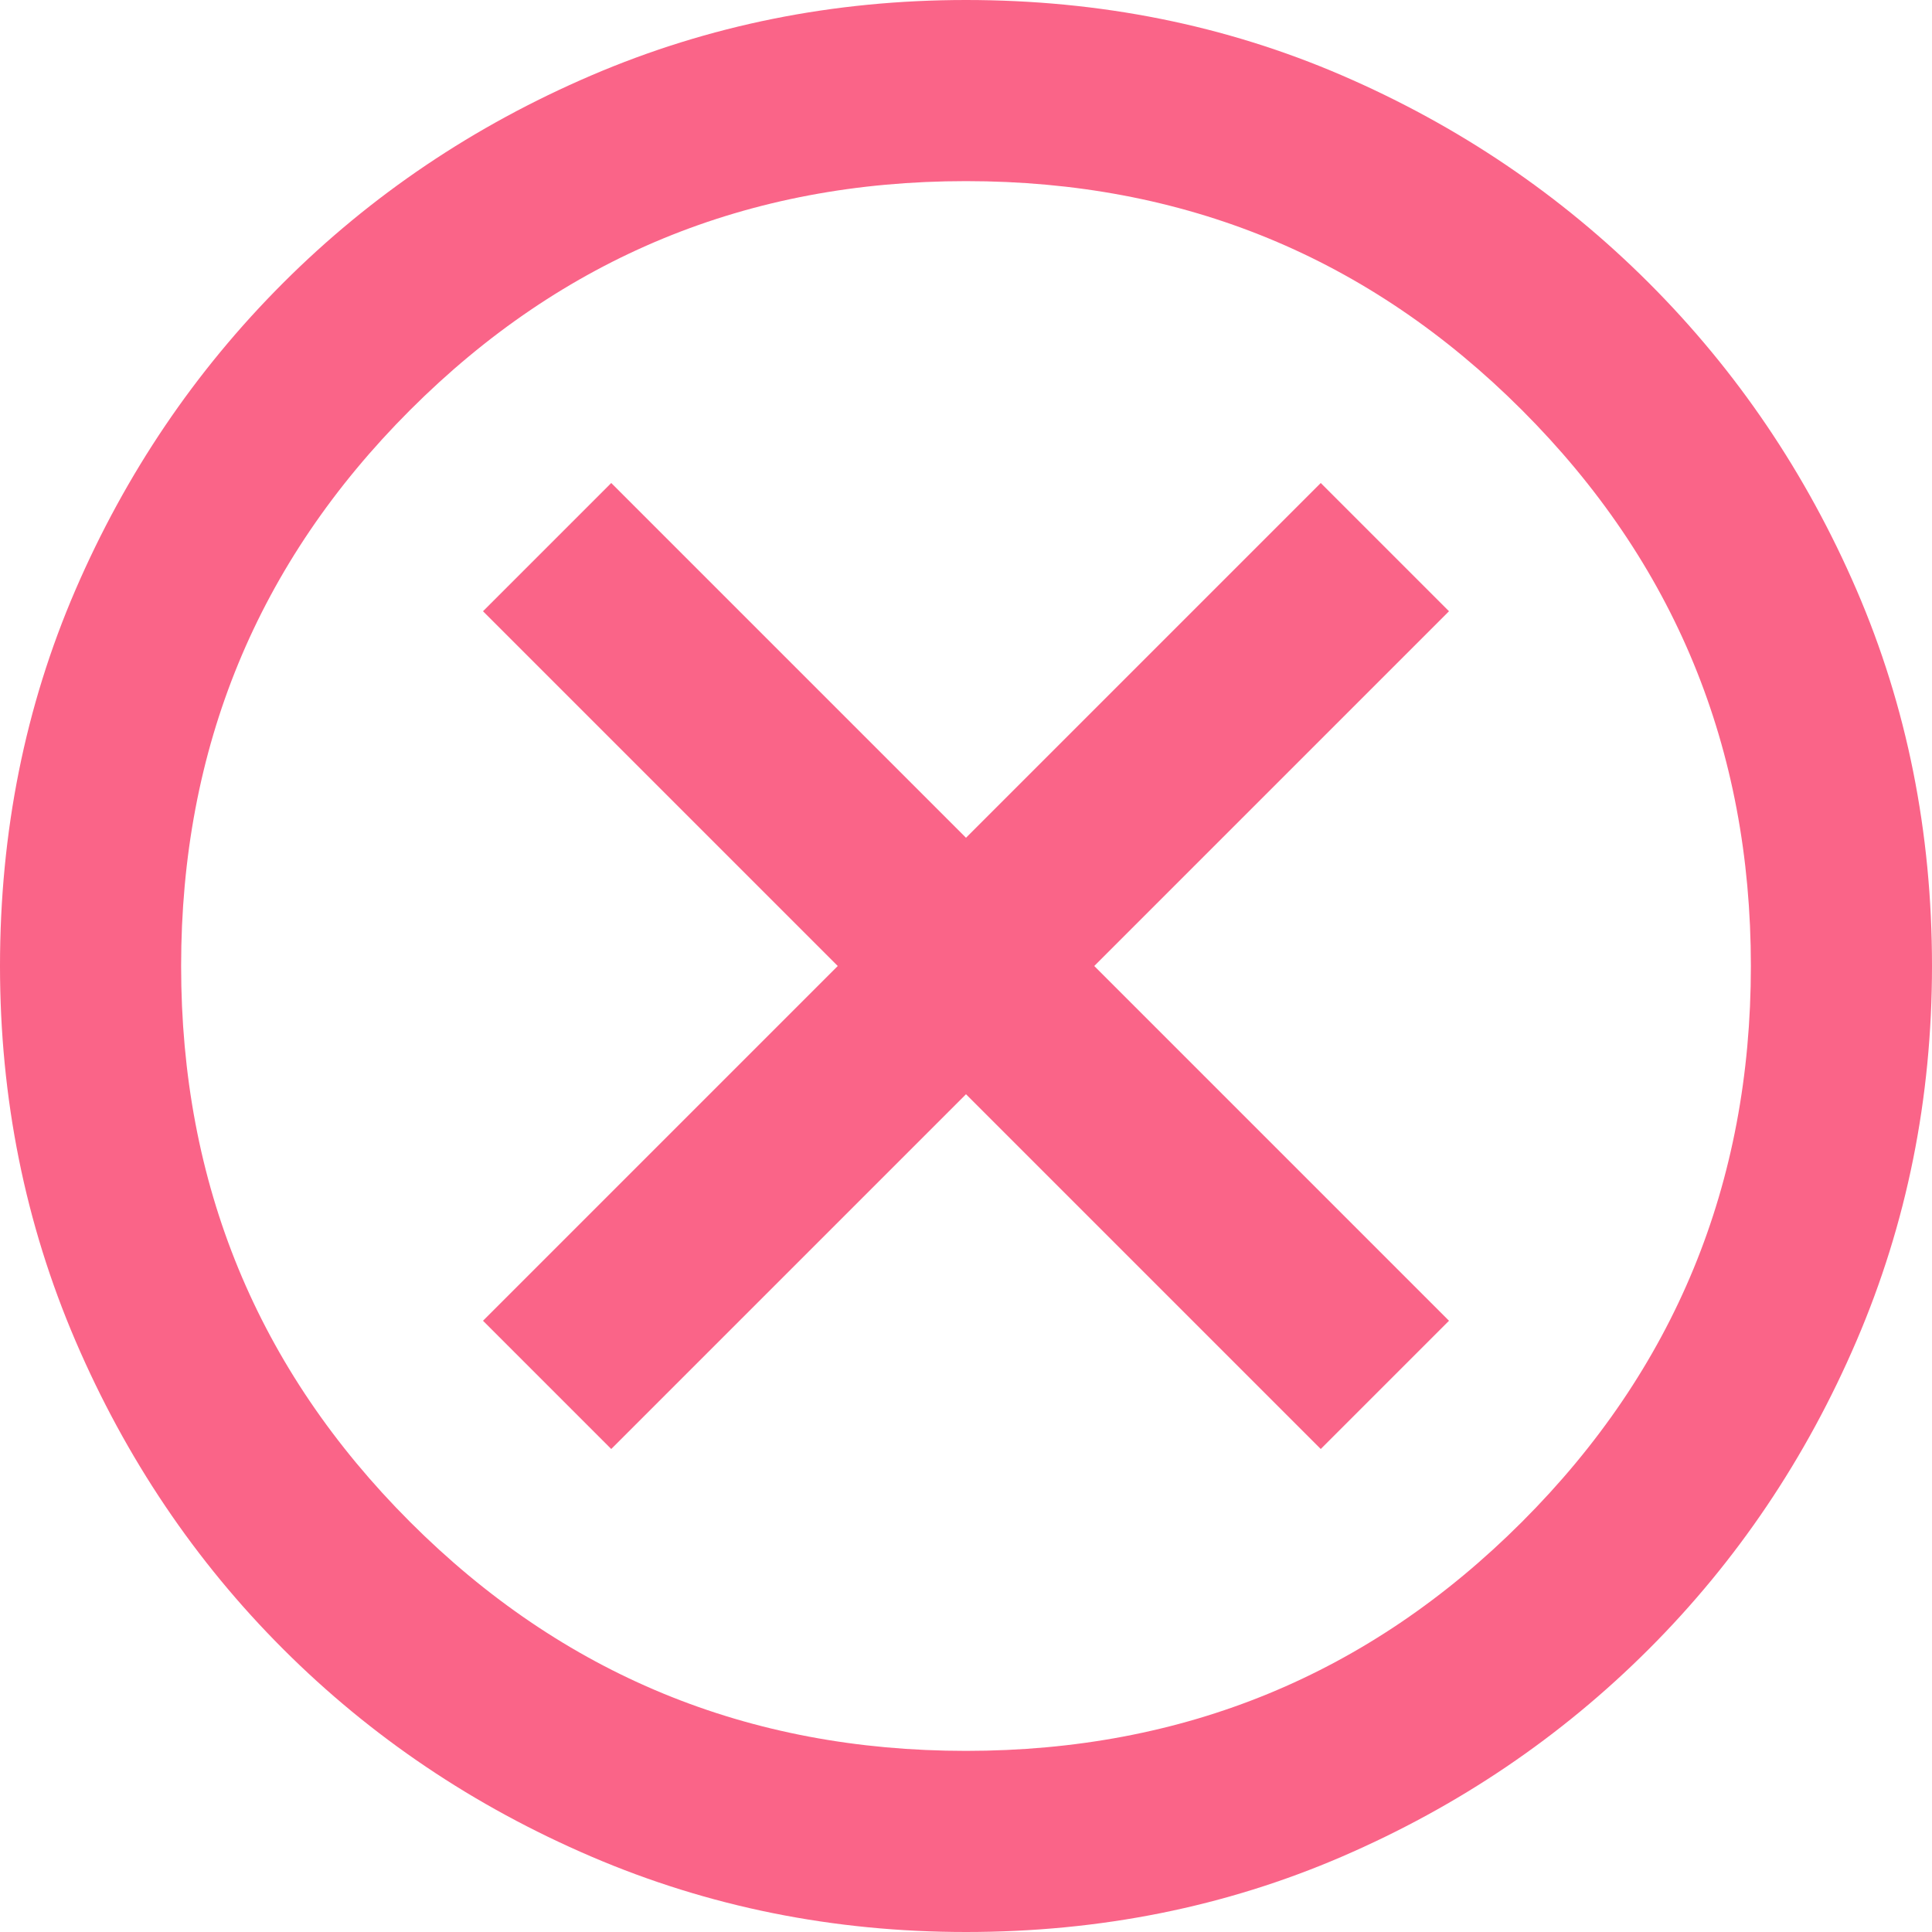
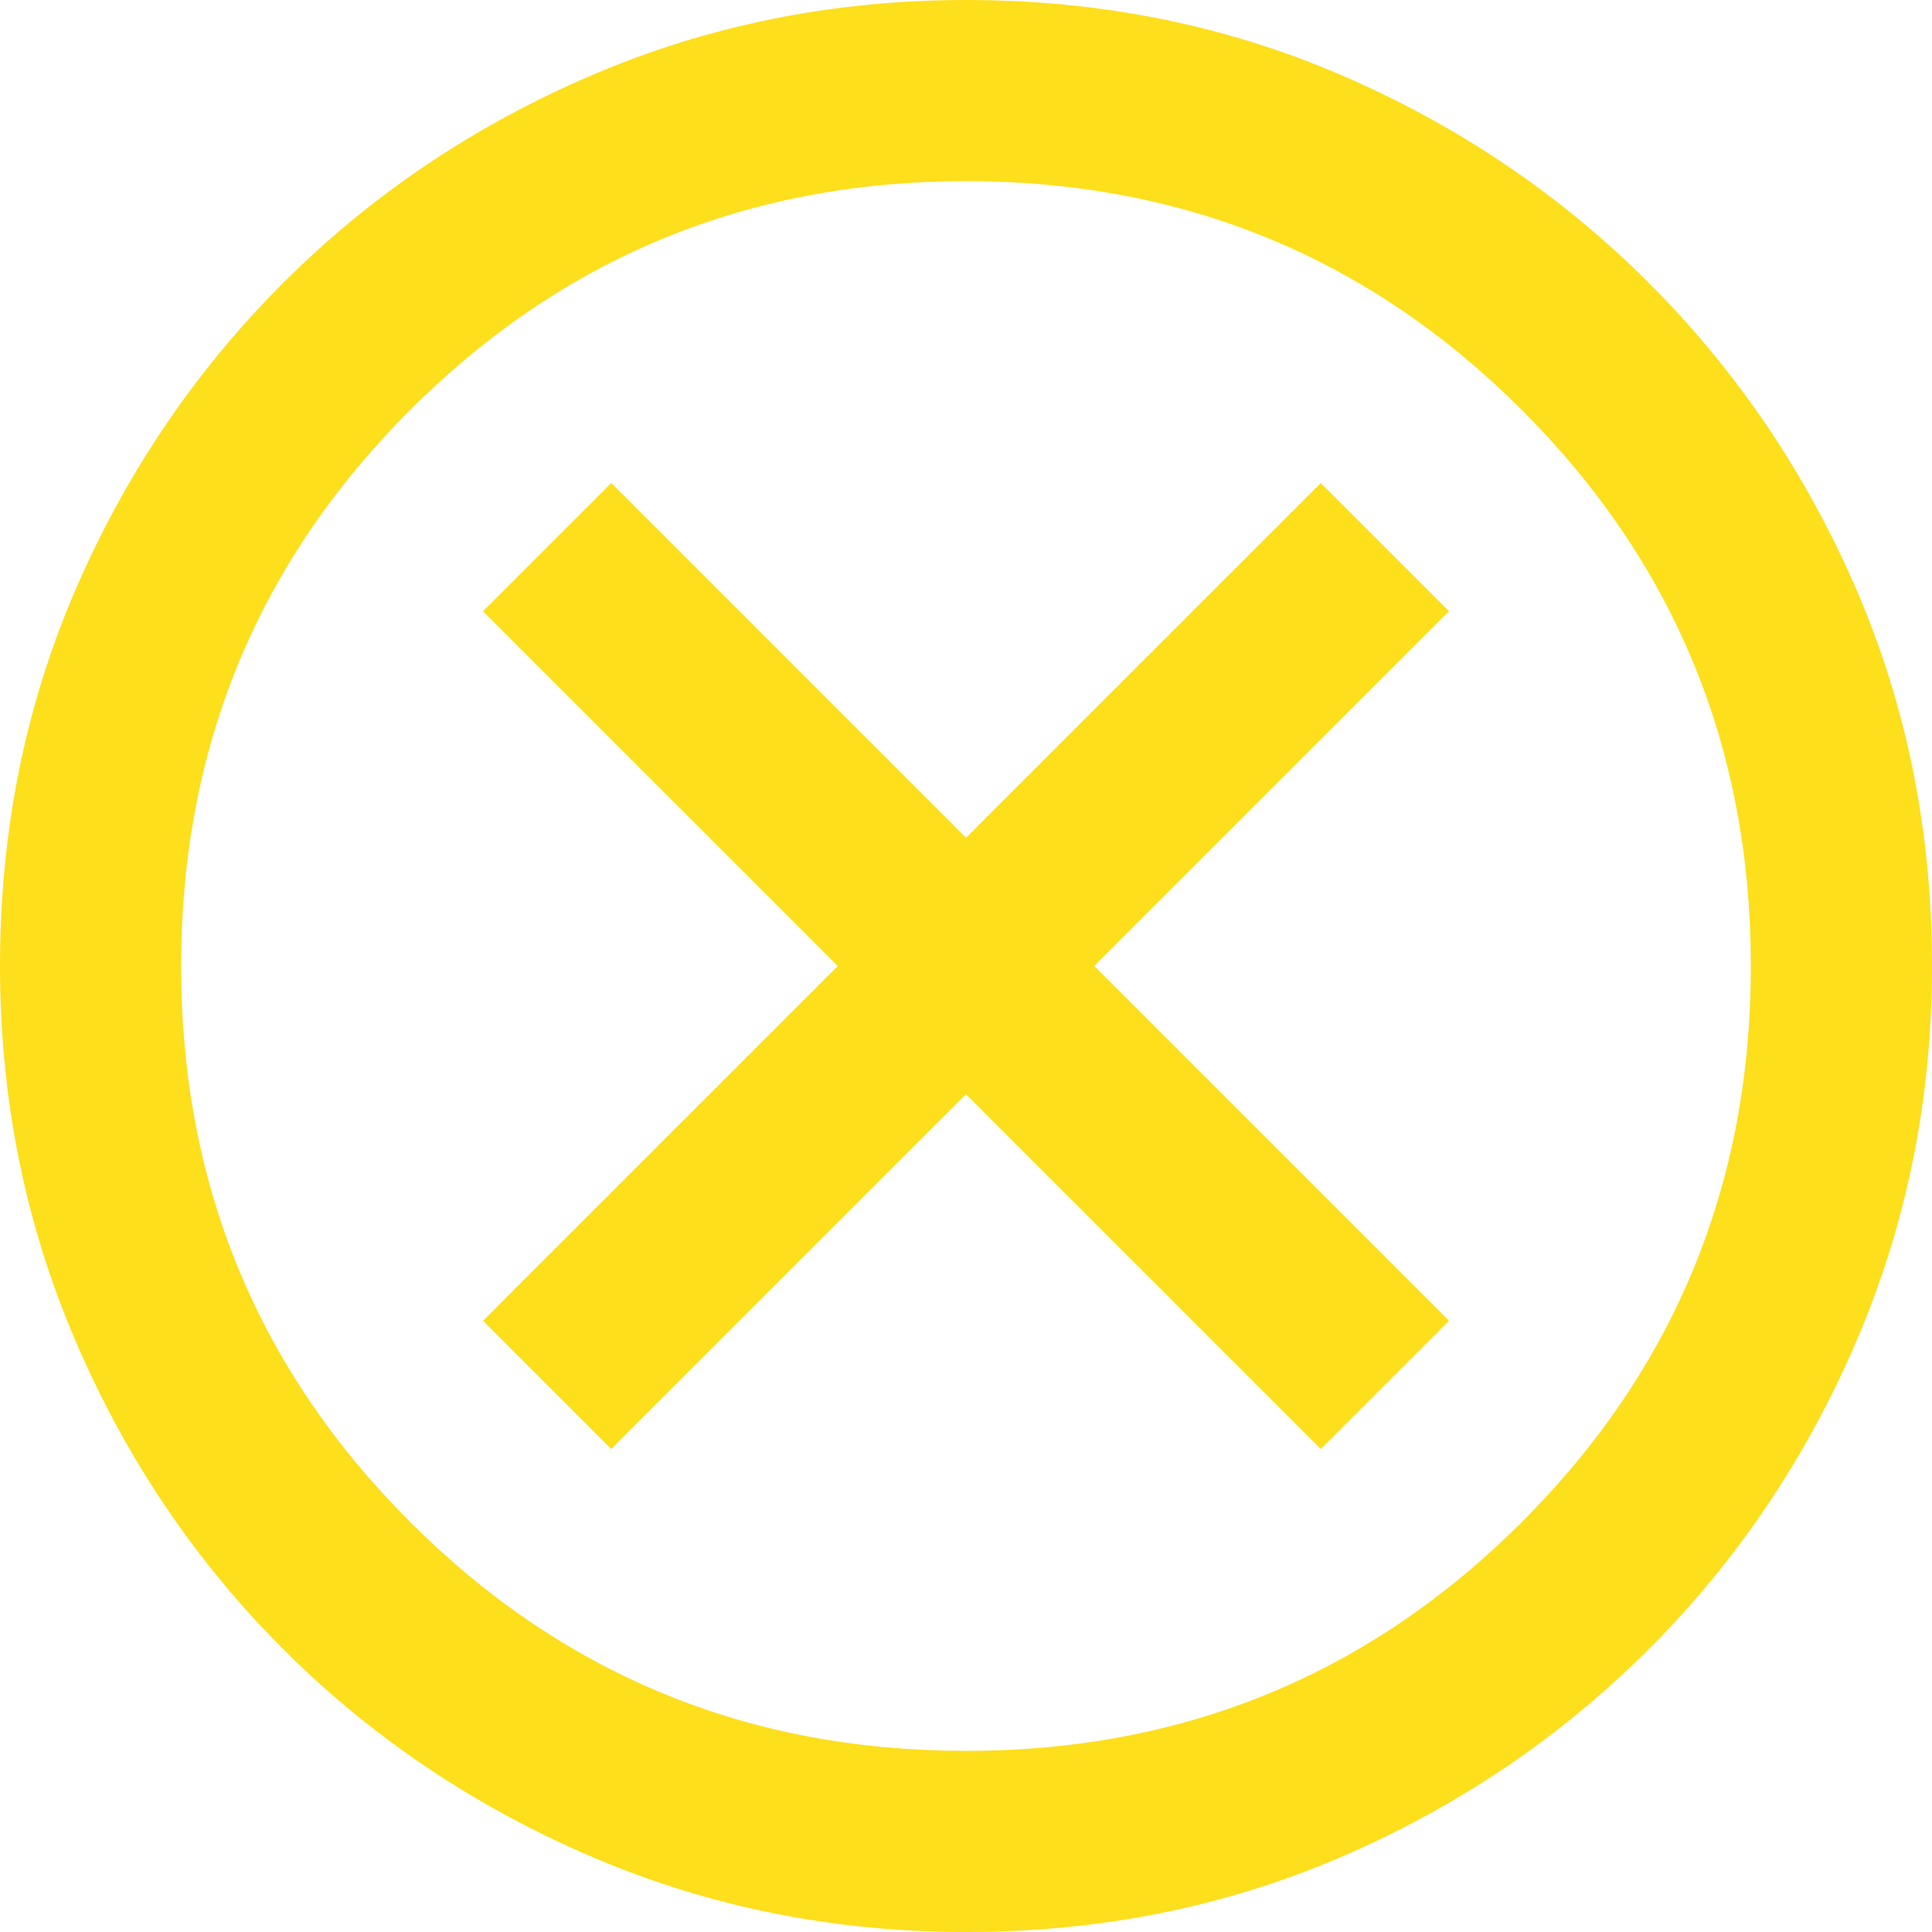
<svg xmlns="http://www.w3.org/2000/svg" width="16" height="16" viewBox="0 0 16 16" fill="none">
-   <path d="M5.062 12L8 9.062L10.938 12L12 10.938L9.062 8L12 5.062L10.938 4L8 6.938L5.062 4L4 5.062L6.938 8L4 10.938L5.062 12ZM8 16C6.903 16 5.868 15.792 4.896 15.375C3.924 14.958 3.073 14.385 2.344 13.656C1.615 12.927 1.042 12.076 0.625 11.104C0.208 10.132 0 9.097 0 8C0 6.889 0.208 5.851 0.625 4.885C1.042 3.92 1.615 3.073 2.344 2.344C3.073 1.615 3.924 1.042 4.896 0.625C5.868 0.208 6.903 0 8 0C9.111 0 10.149 0.208 11.115 0.625C12.08 1.042 12.927 1.615 13.656 2.344C14.385 3.073 14.958 3.92 15.375 4.885C15.792 5.851 16 6.889 16 8C16 9.097 15.792 10.132 15.375 11.104C14.958 12.076 14.385 12.927 13.656 13.656C12.927 14.385 12.08 14.958 11.115 15.375C10.149 15.792 9.111 16 8 16ZM8 14.5C9.806 14.5 11.34 13.868 12.604 12.604C13.868 11.34 14.5 9.806 14.5 8C14.5 6.194 13.868 4.66 12.604 3.396C11.34 2.132 9.806 1.5 8 1.5C6.194 1.5 4.66 2.132 3.396 3.396C2.132 4.66 1.5 6.194 1.5 8C1.5 9.806 2.132 11.34 3.396 12.604C4.66 13.868 6.194 14.5 8 14.5Z" fill="#fa6488" />
+   <path d="M5.062 12L8 9.062L10.938 12L12 10.938L9.062 8L12 5.062L10.938 4L8 6.938L5.062 4L4 5.062L6.938 8L4 10.938L5.062 12ZM8 16C6.903 16 5.868 15.792 4.896 15.375C3.924 14.958 3.073 14.385 2.344 13.656C1.615 12.927 1.042 12.076 0.625 11.104C0.208 10.132 0 9.097 0 8C0 6.889 0.208 5.851 0.625 4.885C1.042 3.92 1.615 3.073 2.344 2.344C3.073 1.615 3.924 1.042 4.896 0.625C5.868 0.208 6.903 0 8 0C9.111 0 10.149 0.208 11.115 0.625C12.08 1.042 12.927 1.615 13.656 2.344C14.385 3.073 14.958 3.92 15.375 4.885C15.792 5.851 16 6.889 16 8C16 9.097 15.792 10.132 15.375 11.104C14.958 12.076 14.385 12.927 13.656 13.656C12.927 14.385 12.08 14.958 11.115 15.375C10.149 15.792 9.111 16 8 16ZM8 14.5C9.806 14.5 11.34 13.868 12.604 12.604C13.868 11.34 14.5 9.806 14.5 8C14.5 6.194 13.868 4.66 12.604 3.396C11.34 2.132 9.806 1.5 8 1.5C6.194 1.5 4.66 2.132 3.396 3.396C2.132 4.66 1.5 6.194 1.5 8C1.5 9.806 2.132 11.34 3.396 12.604C4.66 13.868 6.194 14.5 8 14.5Z" fill="#fddf1c" />
</svg>
